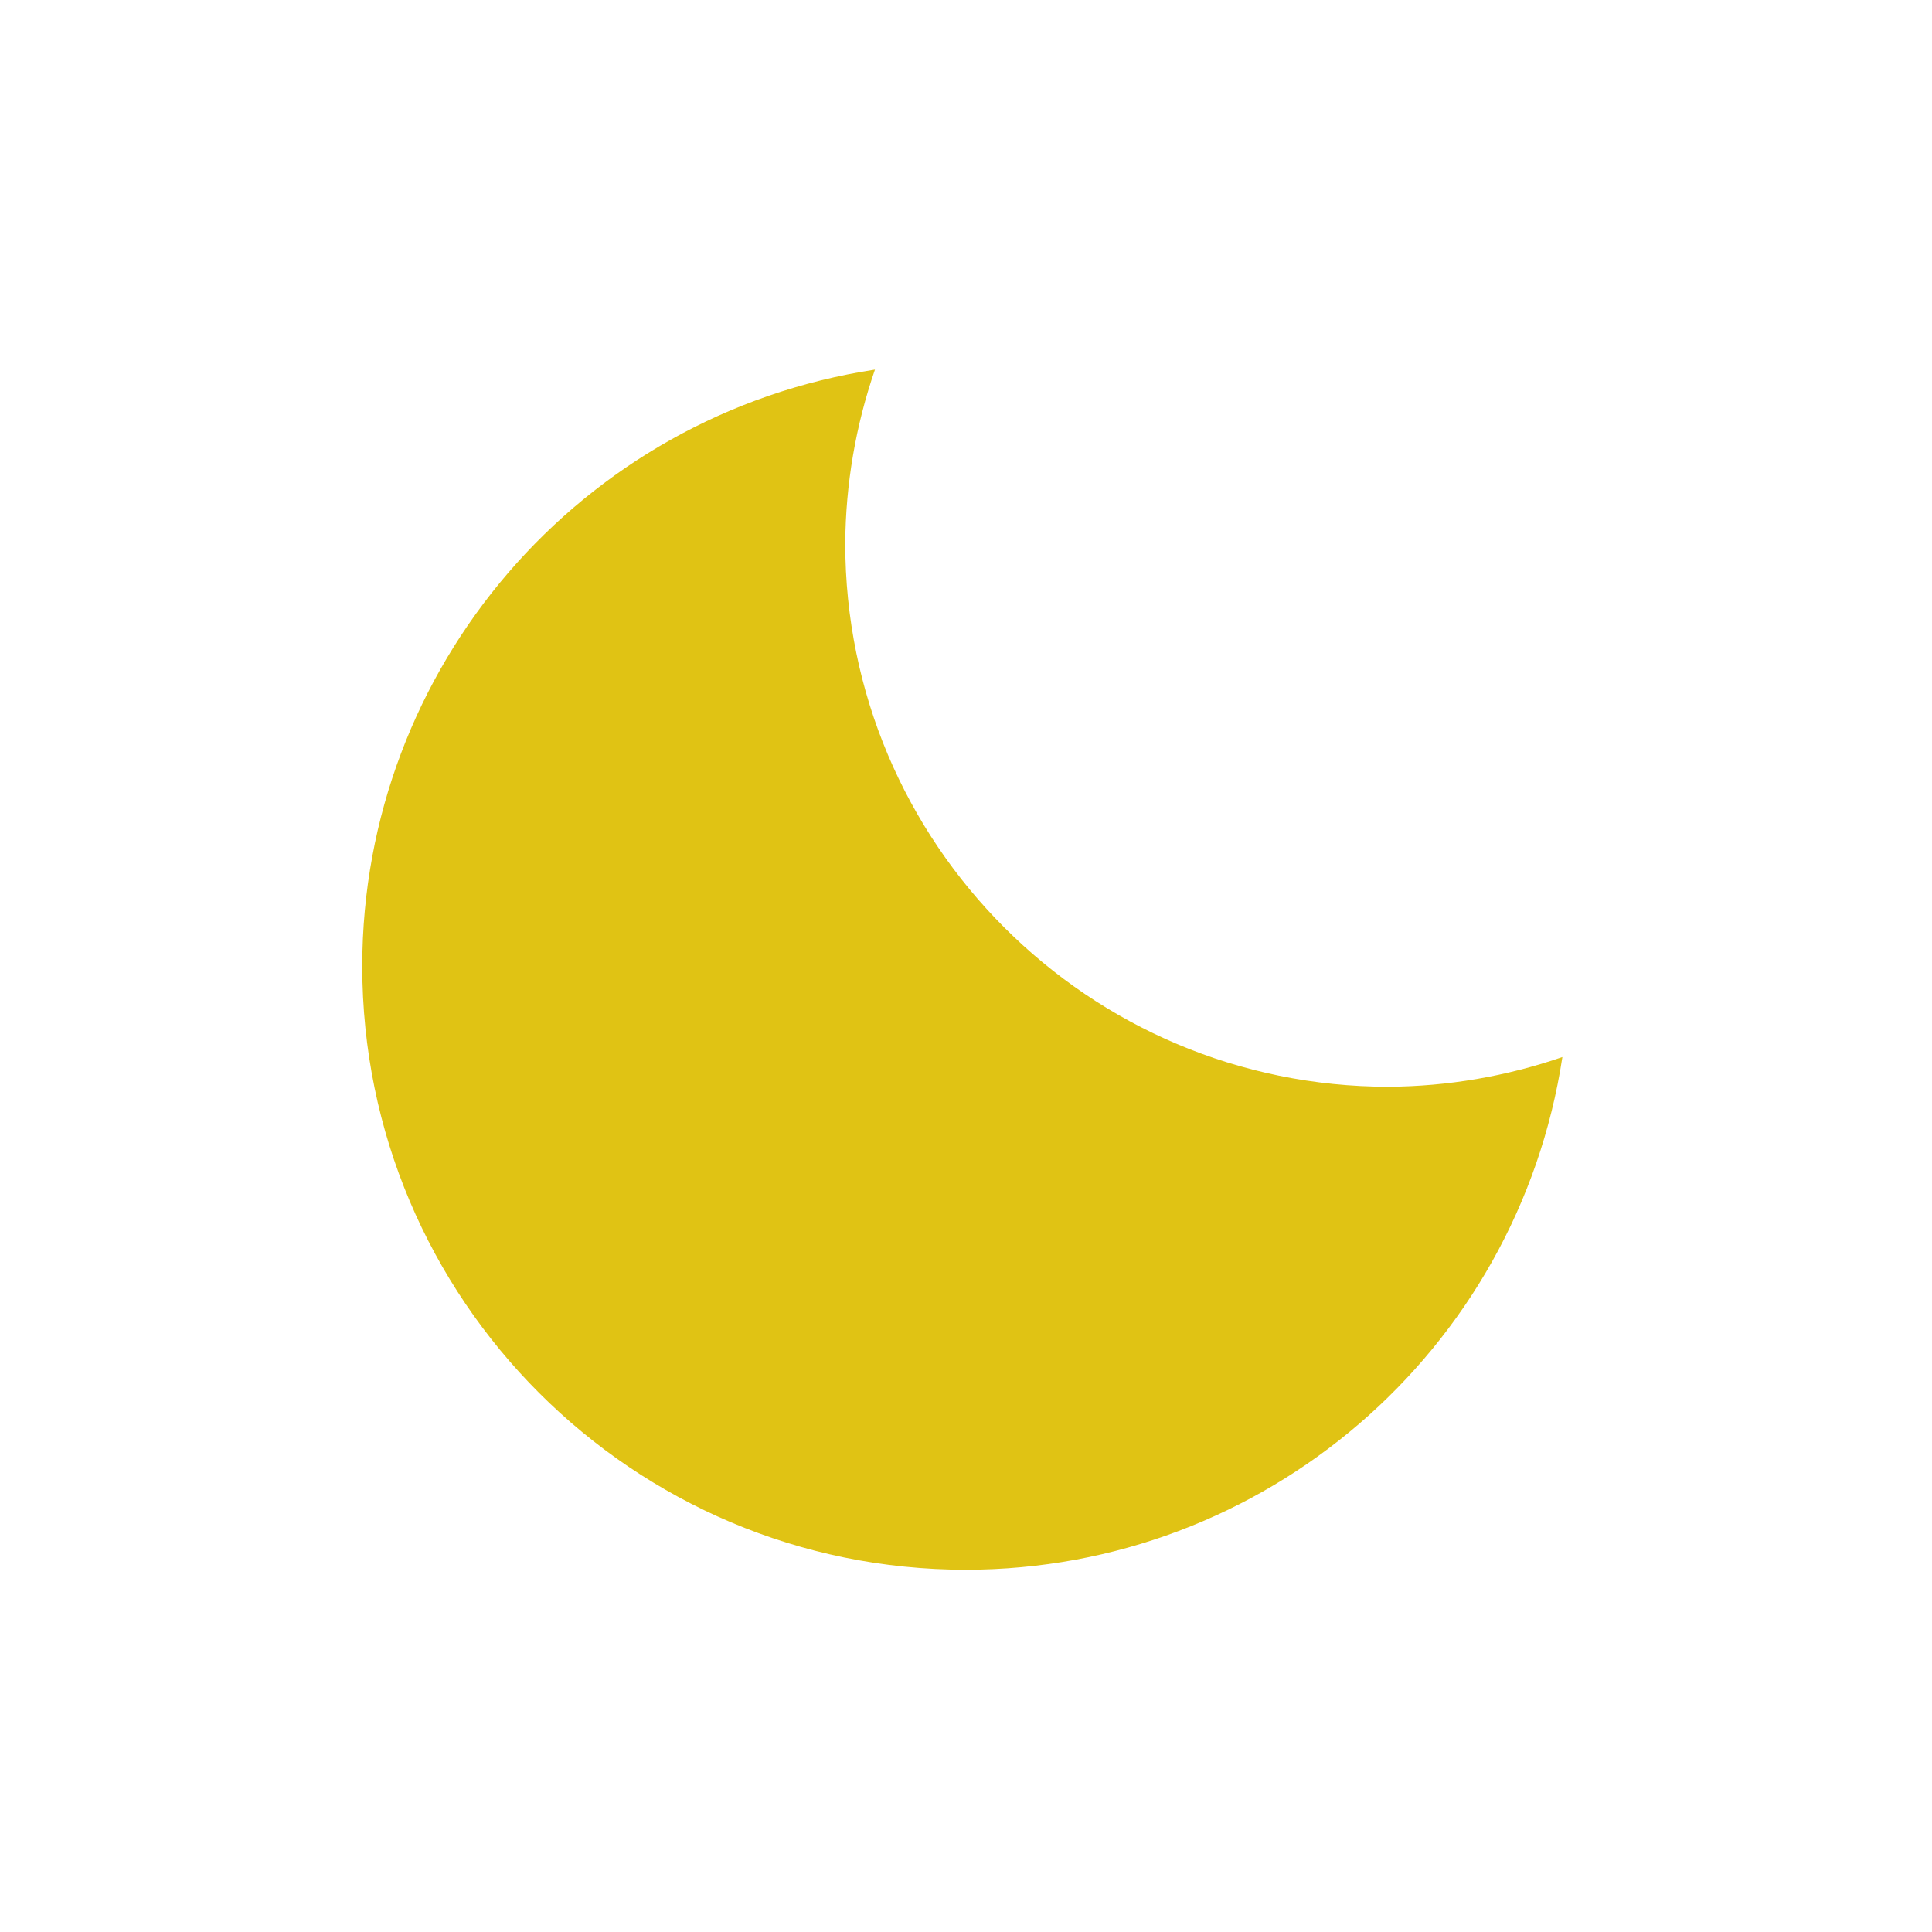
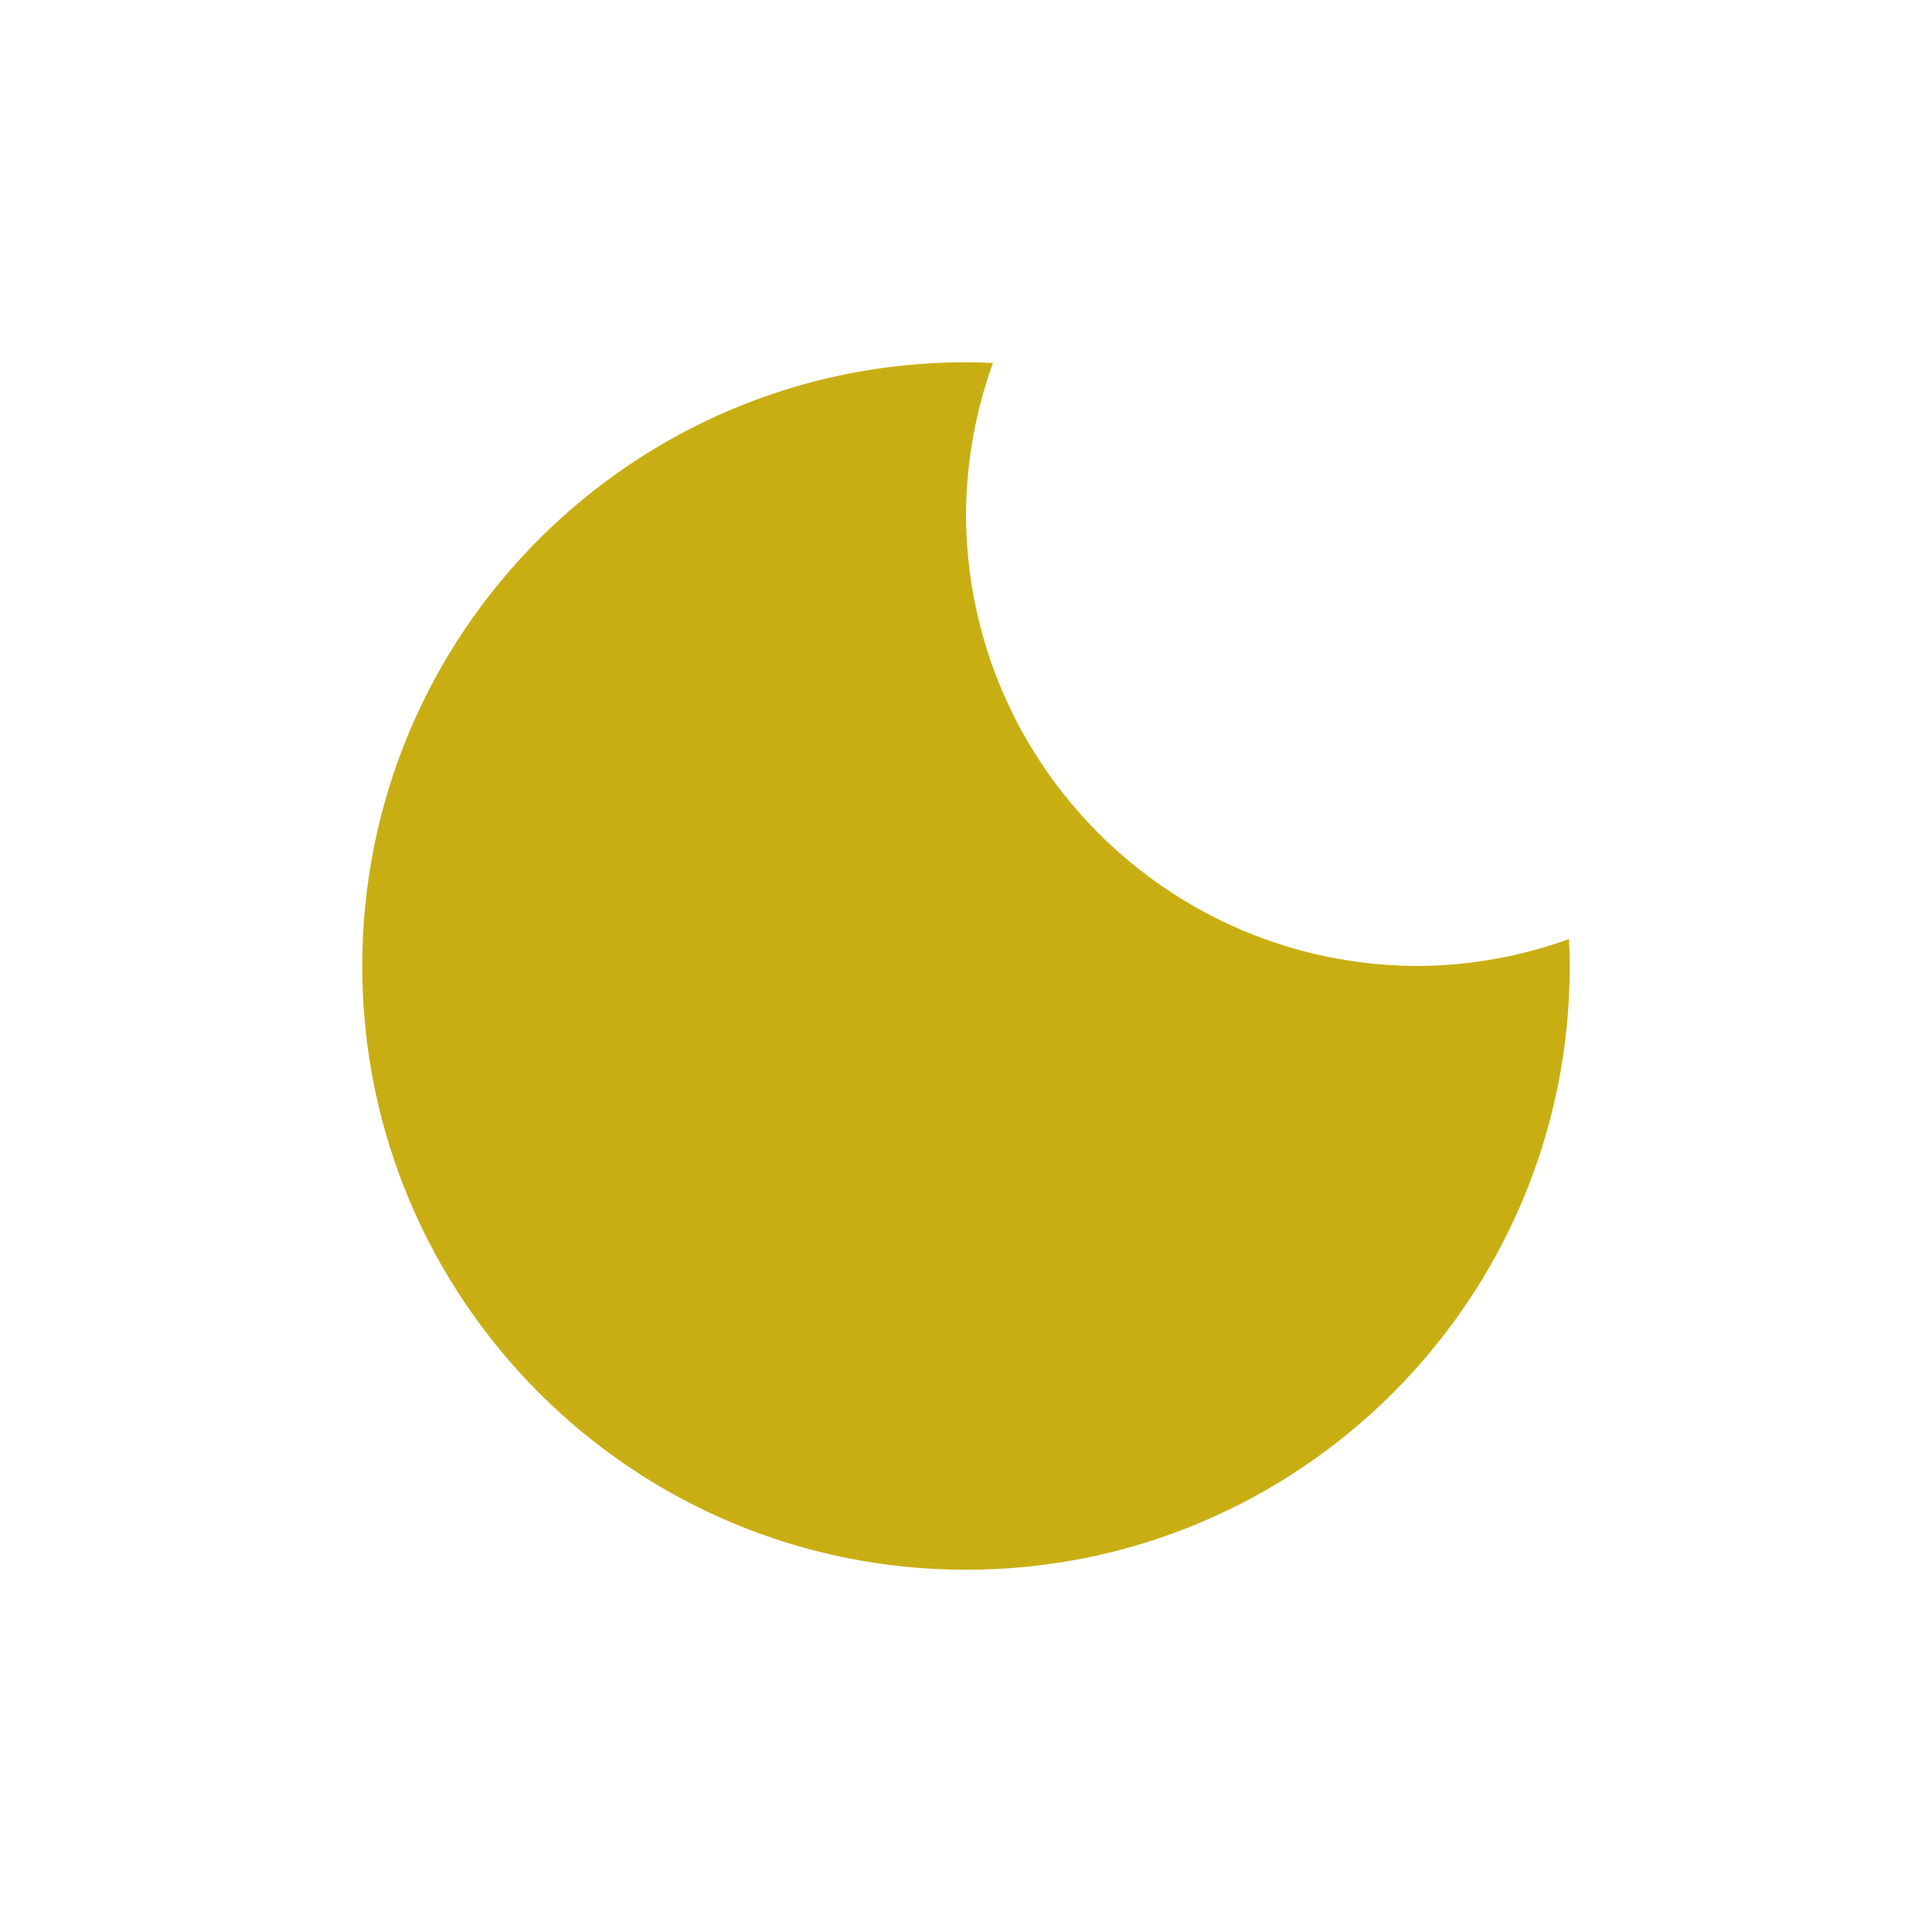
<svg xmlns="http://www.w3.org/2000/svg" viewBox="0 0 16 16">
-   <path d="M 7.246 3.061 A 5 5 0 0 0 3 8 A 5 5 0 0 0 8 13 A 5 5 0 0 0 12.939 8.754 A 4.5 4.5 0 0 1 11.5 9 A 4.5 4.5 0 0 1 7 4.5 A 4.5 4.5 0 0 1 7.246 3.061 z" fill="#e0c314" />
+   <path d="M 8 3 A 5 5 0 0 0 3 8 A 5 5 0 0 0 8 13 A 5 5 0 0 0 13 8 A 5 5 0 0 0 12.994 7.777 A 3.75 3.75 0 0 1 11.75 8 A 3.75 3.75 0 0 1 8 4.25 A 3.75 3.75 0 0 1 8.223 3.006 A 5 5 0 0 0 8 3 z" fill="#c9ae13" />
</svg>
